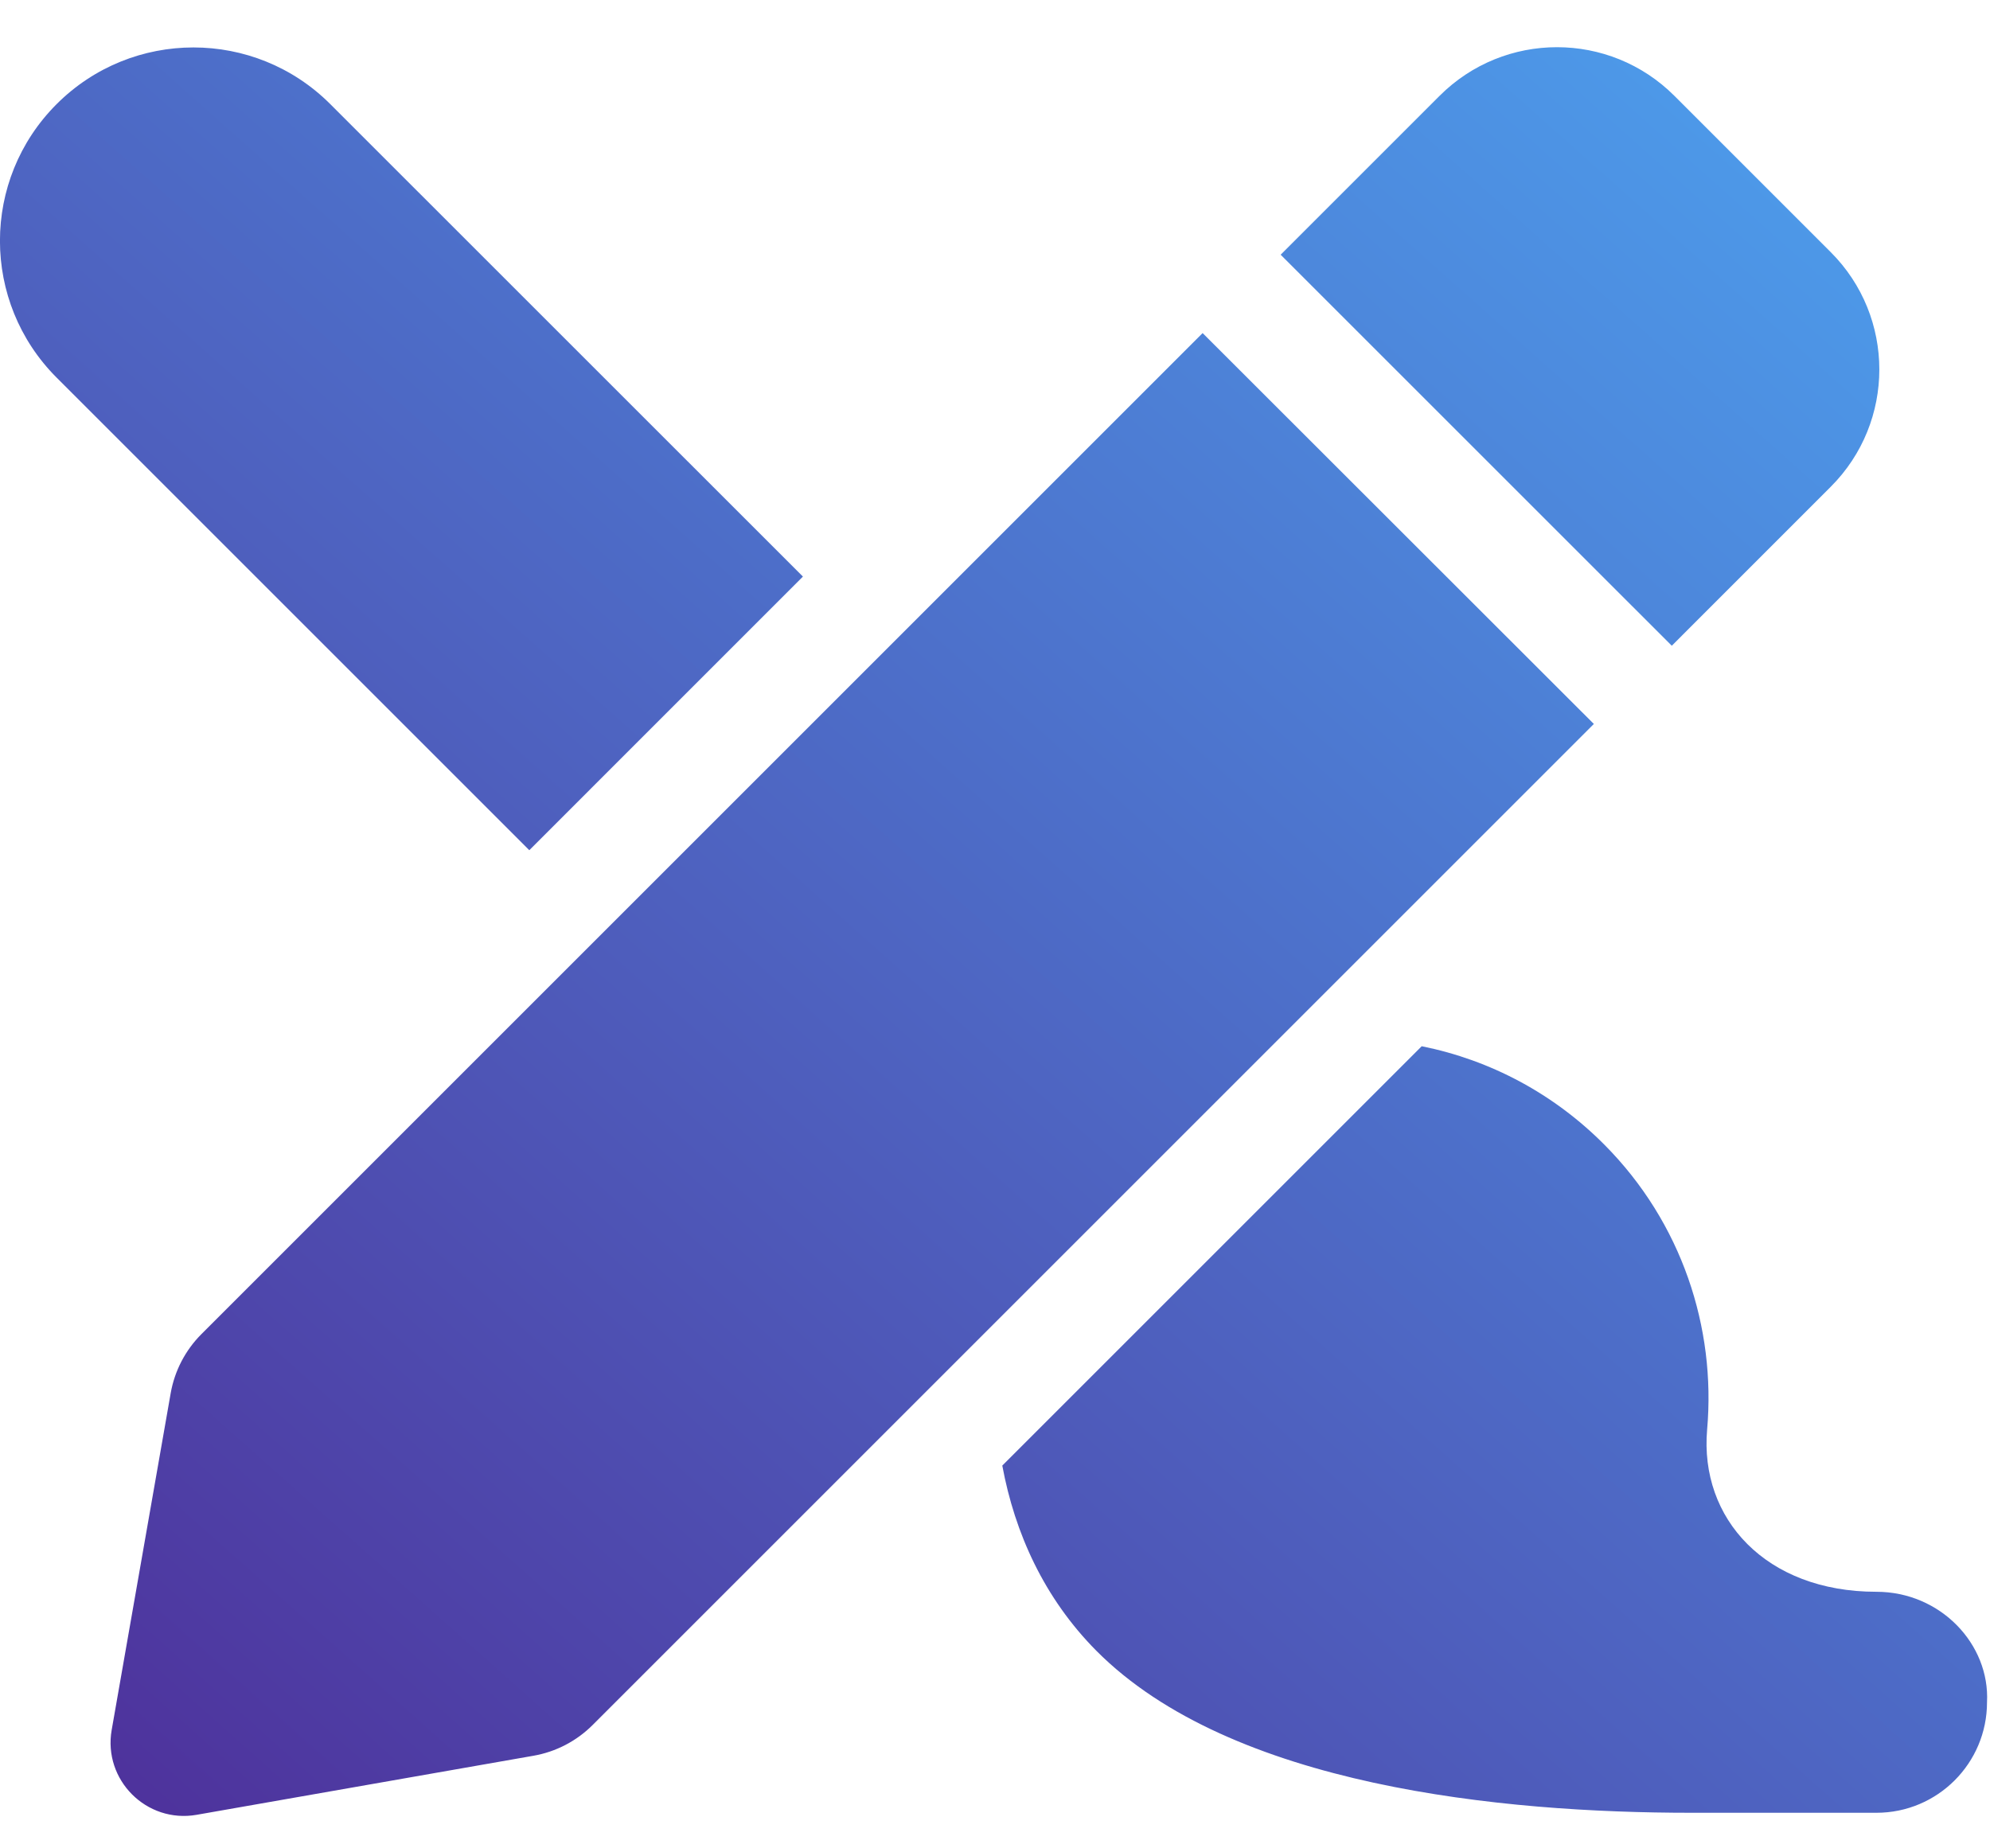
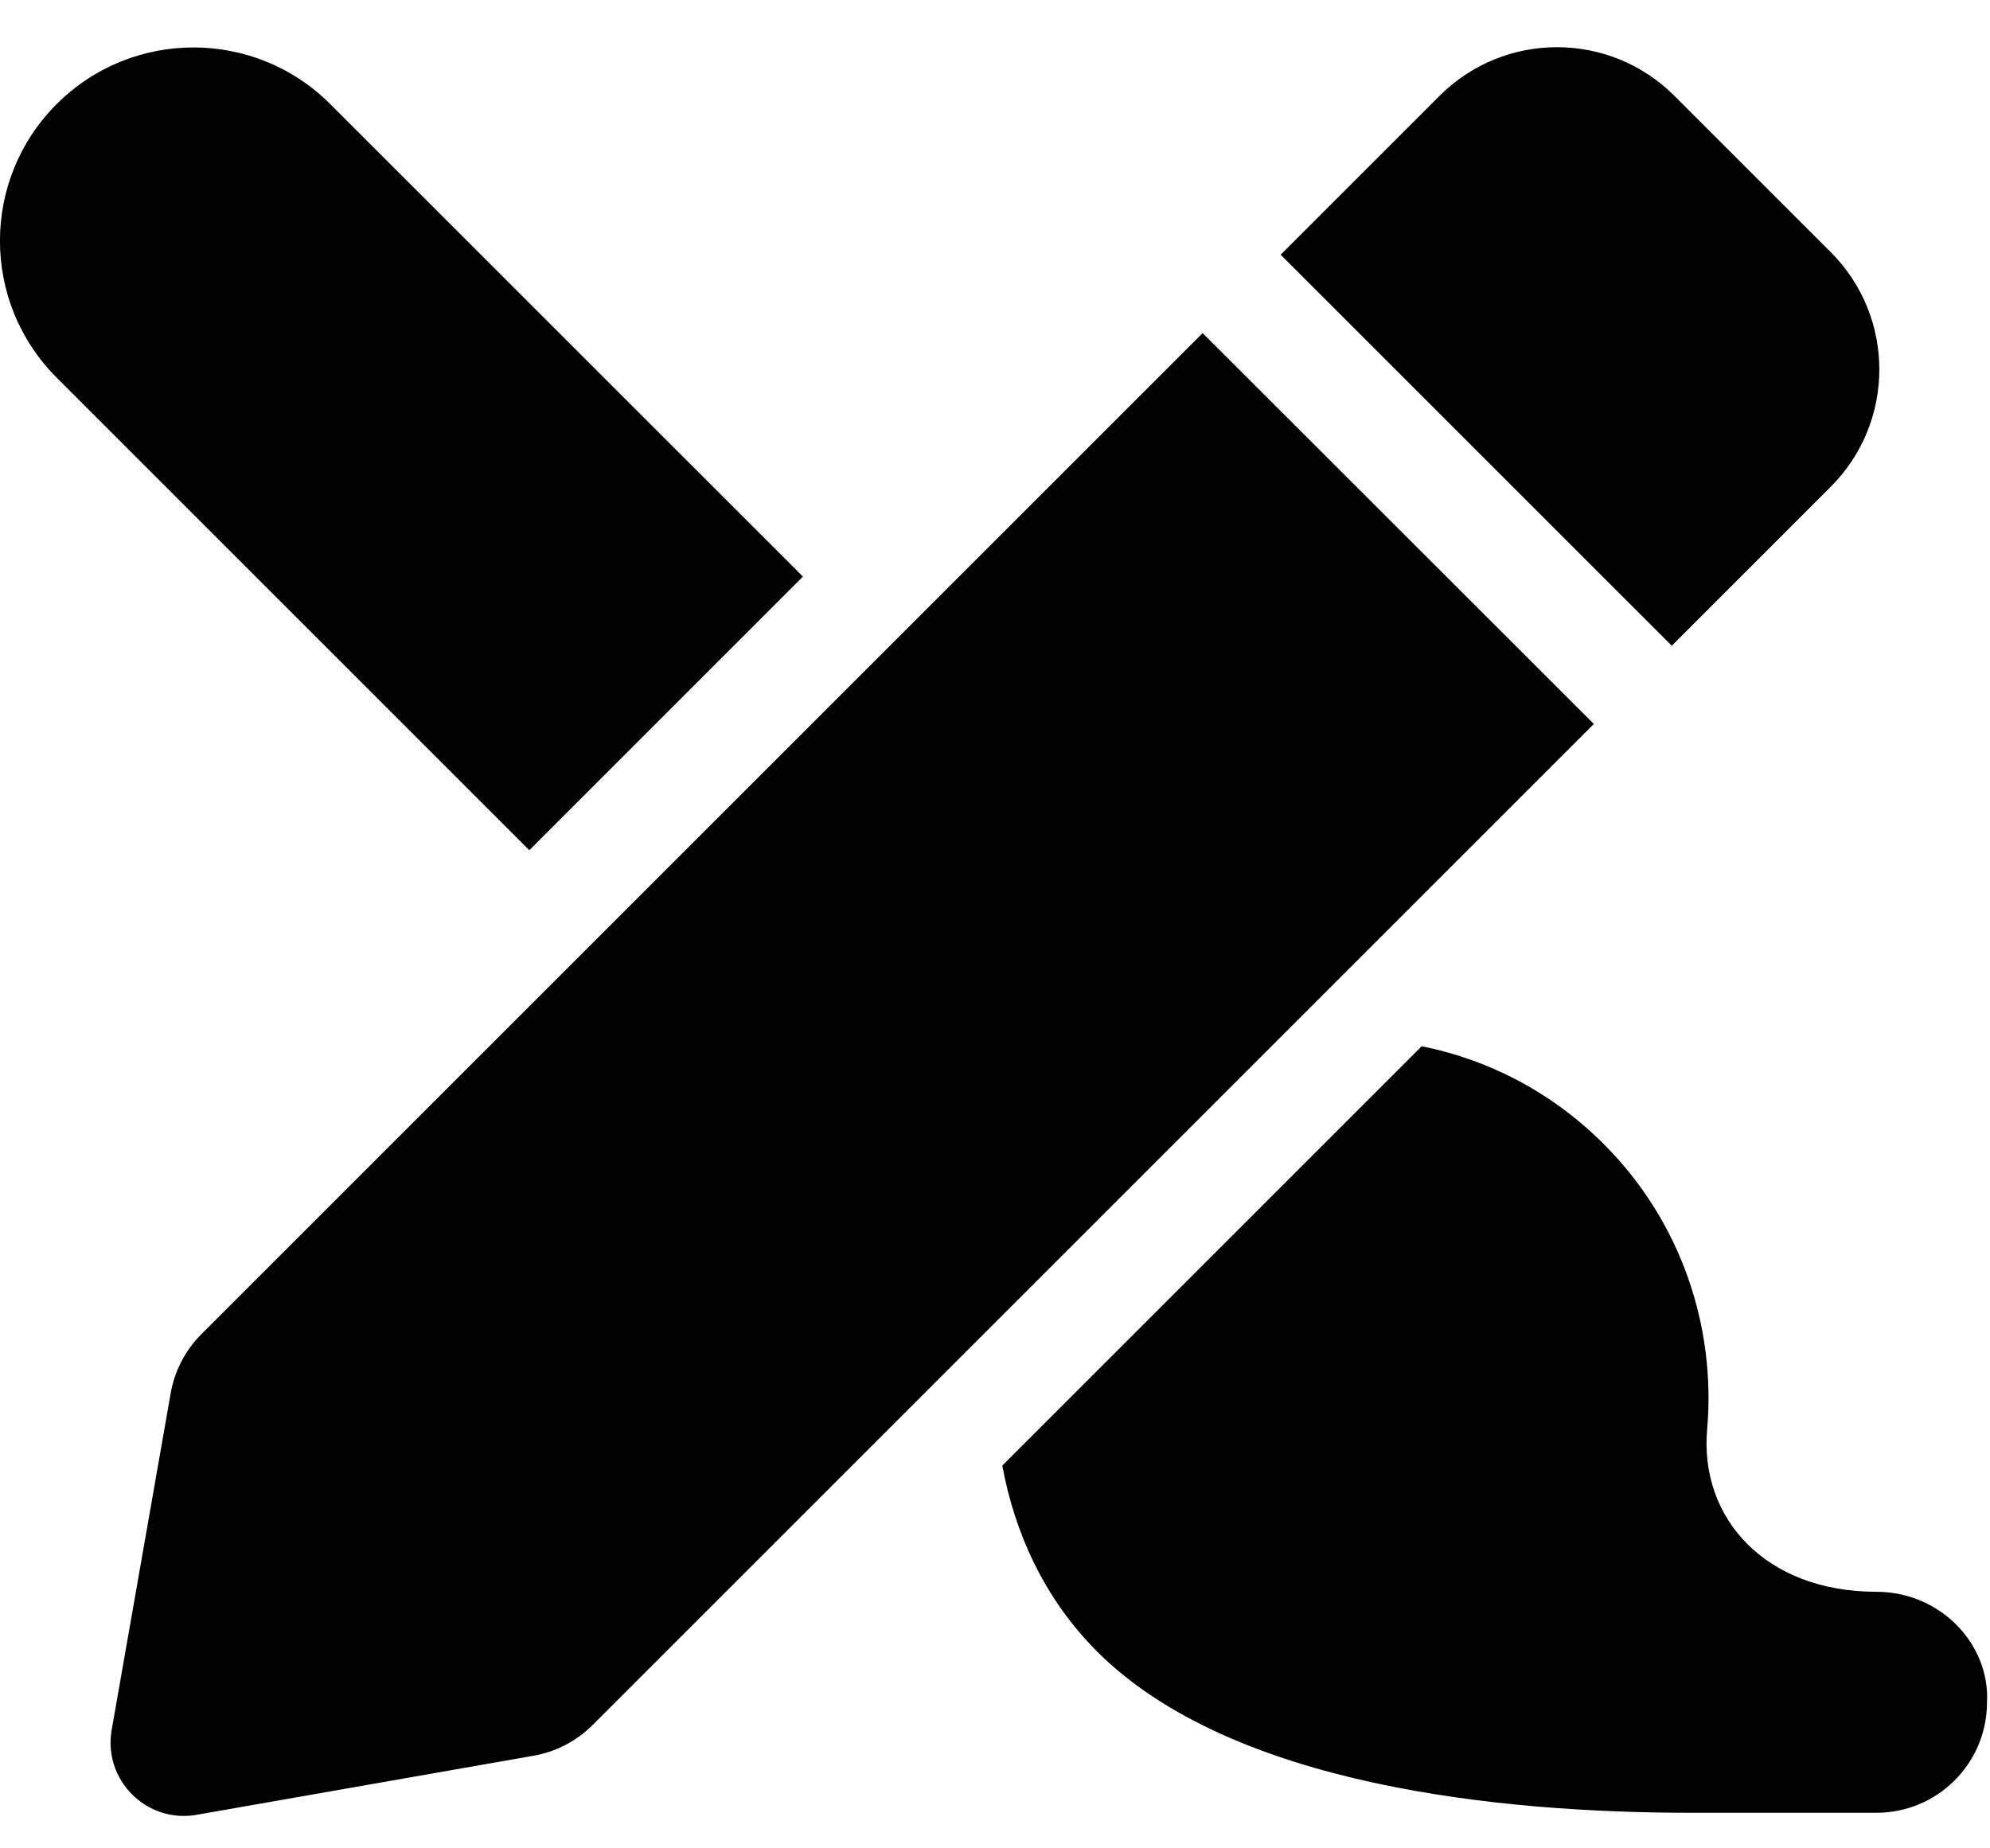
<svg xmlns="http://www.w3.org/2000/svg" width="42" height="39" viewBox="0 0 42 39" fill="none">
  <path d="M25.382 7.031L4.251 28.162C3.912 28.502 3.685 28.937 3.602 29.411L2.357 36.518C2.173 37.574 3.093 38.494 4.15 38.309L11.261 37.062C11.734 36.979 12.169 36.752 12.508 36.413L33.639 15.282L25.382 7.031ZM38.639 10.275C40.006 8.908 40.006 6.69 38.639 5.323L35.339 2.023C33.97 0.654 31.752 0.654 30.383 2.023L27.029 5.377L35.284 13.631L38.639 10.275ZM39.601 33.601C37.268 33.601 35.866 32.057 36.03 30.174C36.218 28.024 35.495 25.808 33.864 24.166C32.796 23.09 31.459 22.377 30.006 22.085L21.154 30.937C21.418 32.367 22.041 33.739 23.138 34.845C25.988 37.714 31.713 38.266 35.687 38.266H39.604C40.892 38.266 41.937 37.221 41.937 35.933C42 34.709 40.957 33.601 39.601 33.601ZM16.946 12.171L6.97 2.197C5.375 0.603 2.791 0.603 1.196 2.197C-0.4 3.792 -0.4 6.376 1.196 7.972L11.171 17.947L16.946 12.171Z" fill="url(#paint0_linear_1_144)" />
  <defs>
    <linearGradient id="paint0_linear_1_144" x1="-0.001" y1="38.333" x2="37.084" y2="-3.326" gradientUnits="userSpaceOnUse">
-       <stop stop-color="#4E2E99" />
-       <stop offset="1" stop-color="#4DA3F0" />
+       <stop stopColor="#4E2E99" />
+       <stop offset="1" stopColor="#4DA3F0" />
    </linearGradient>
  </defs>
</svg>
